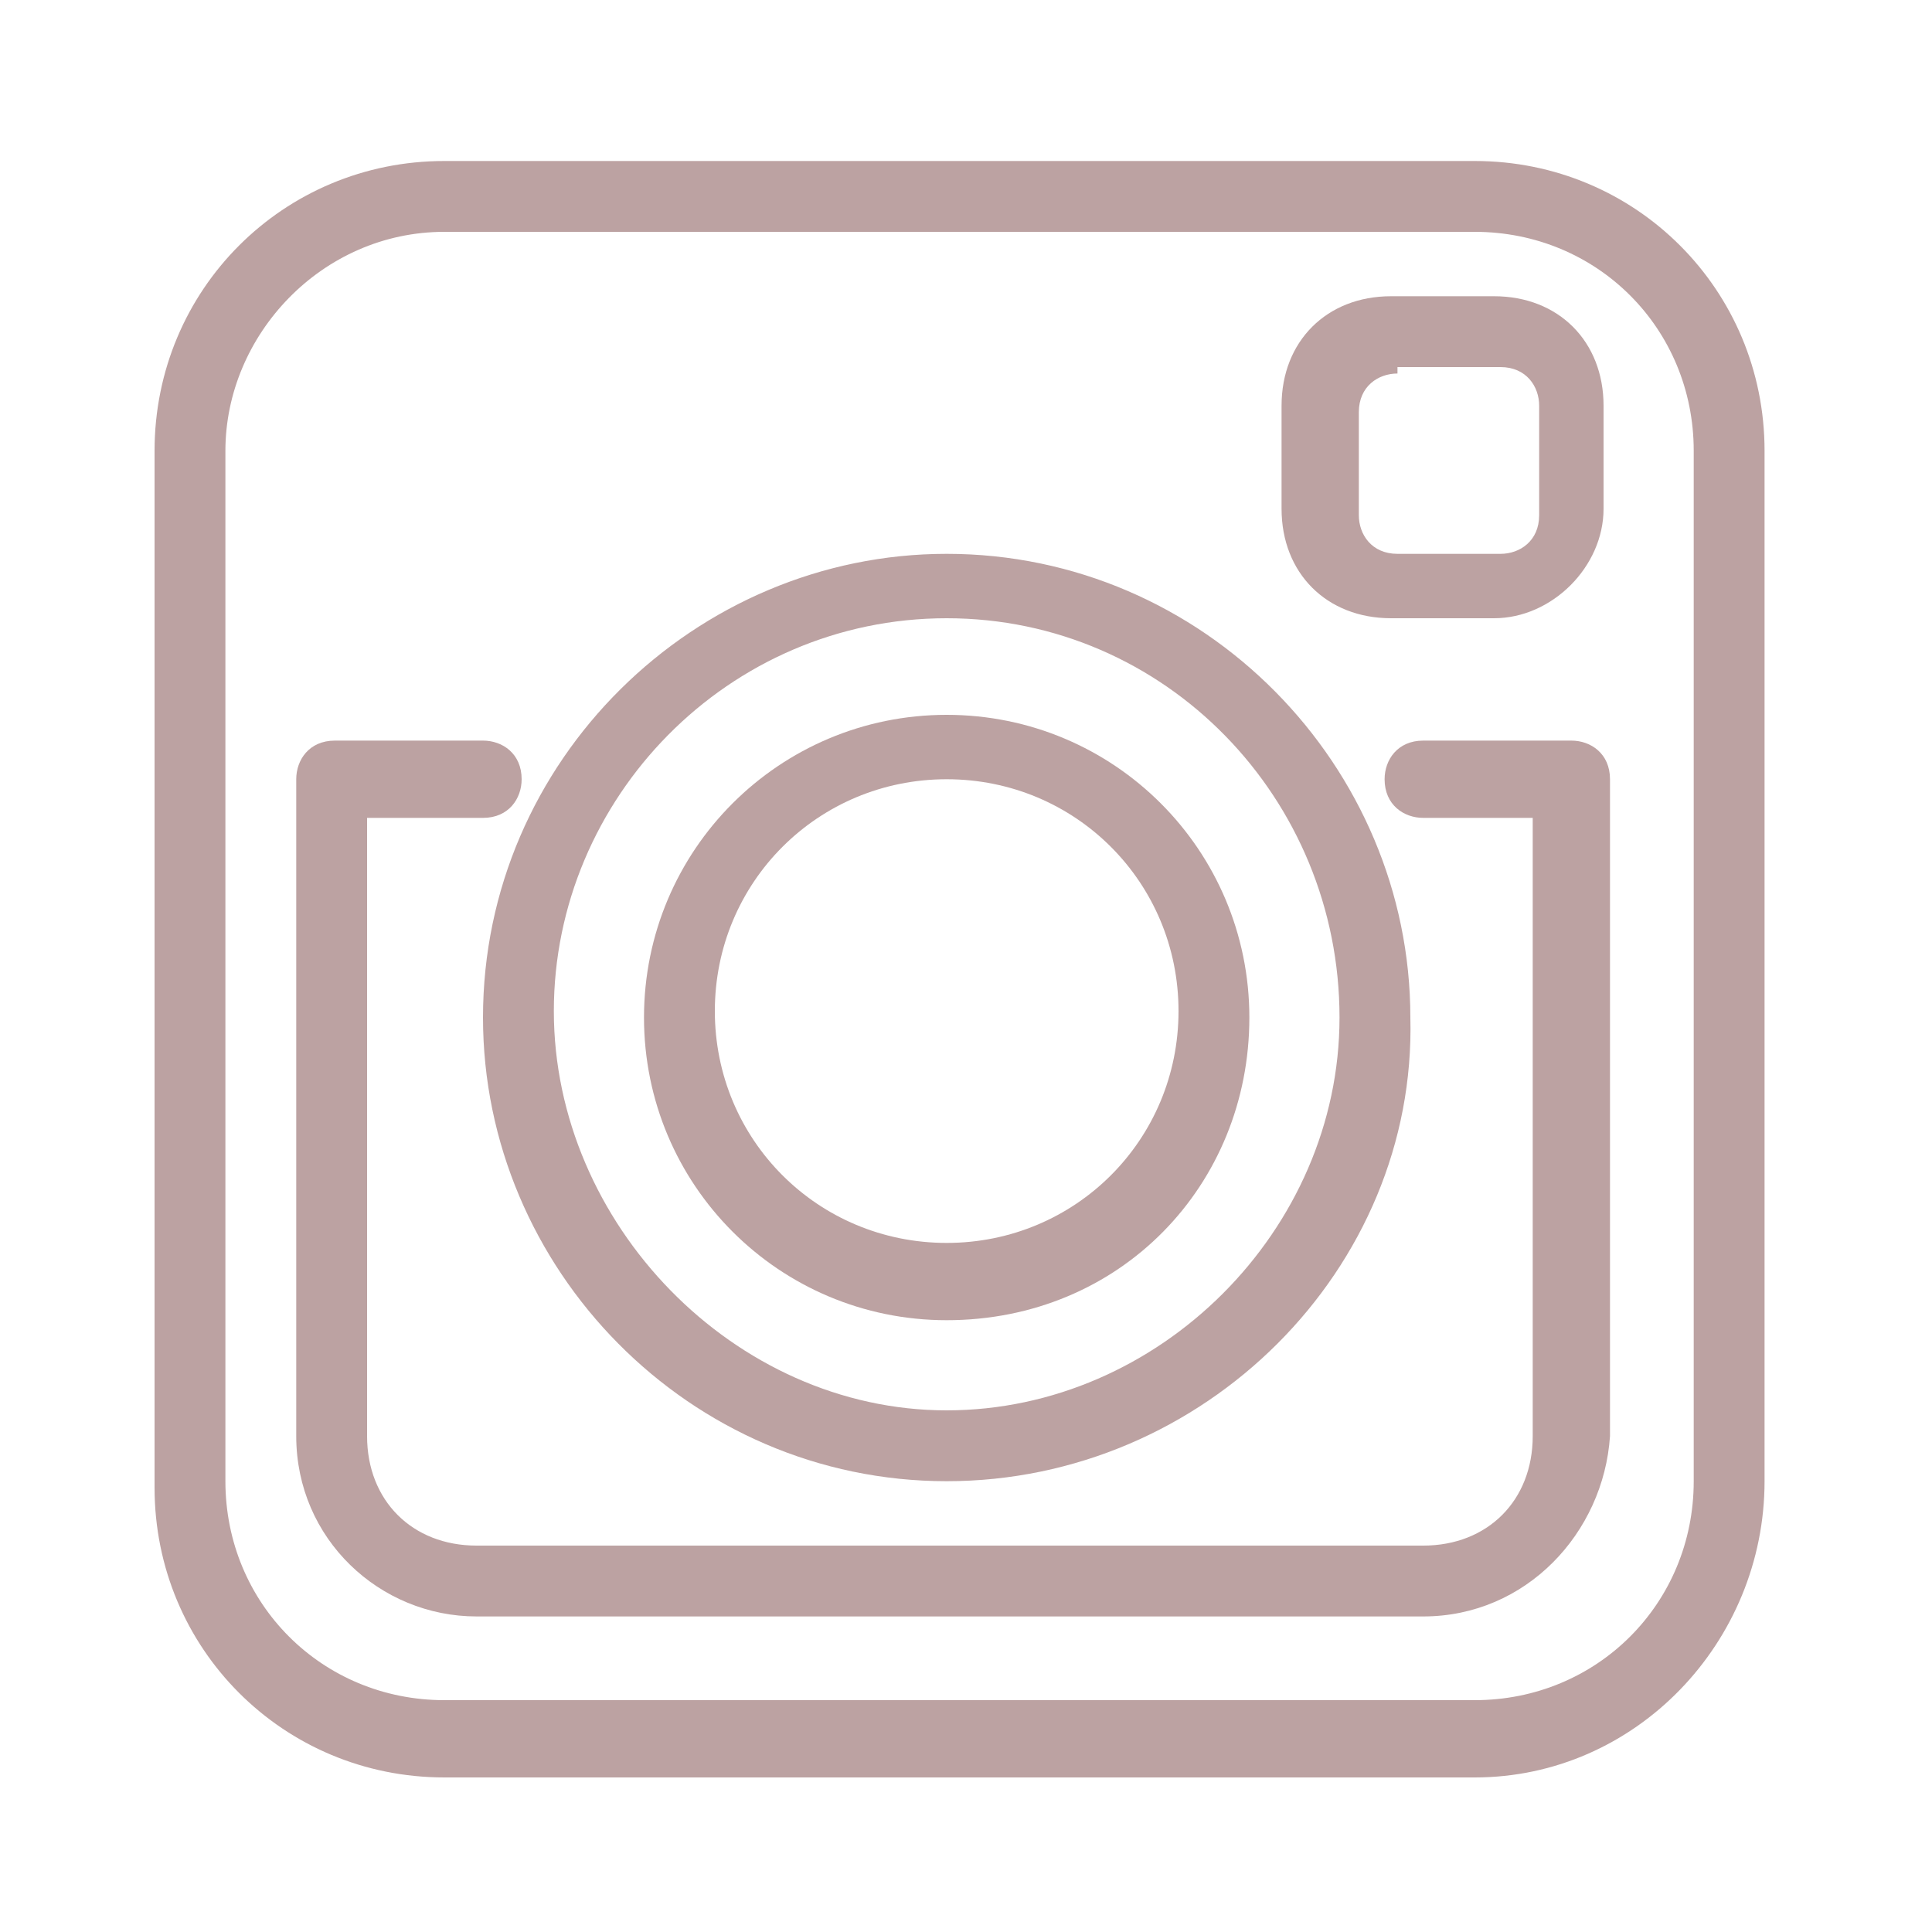
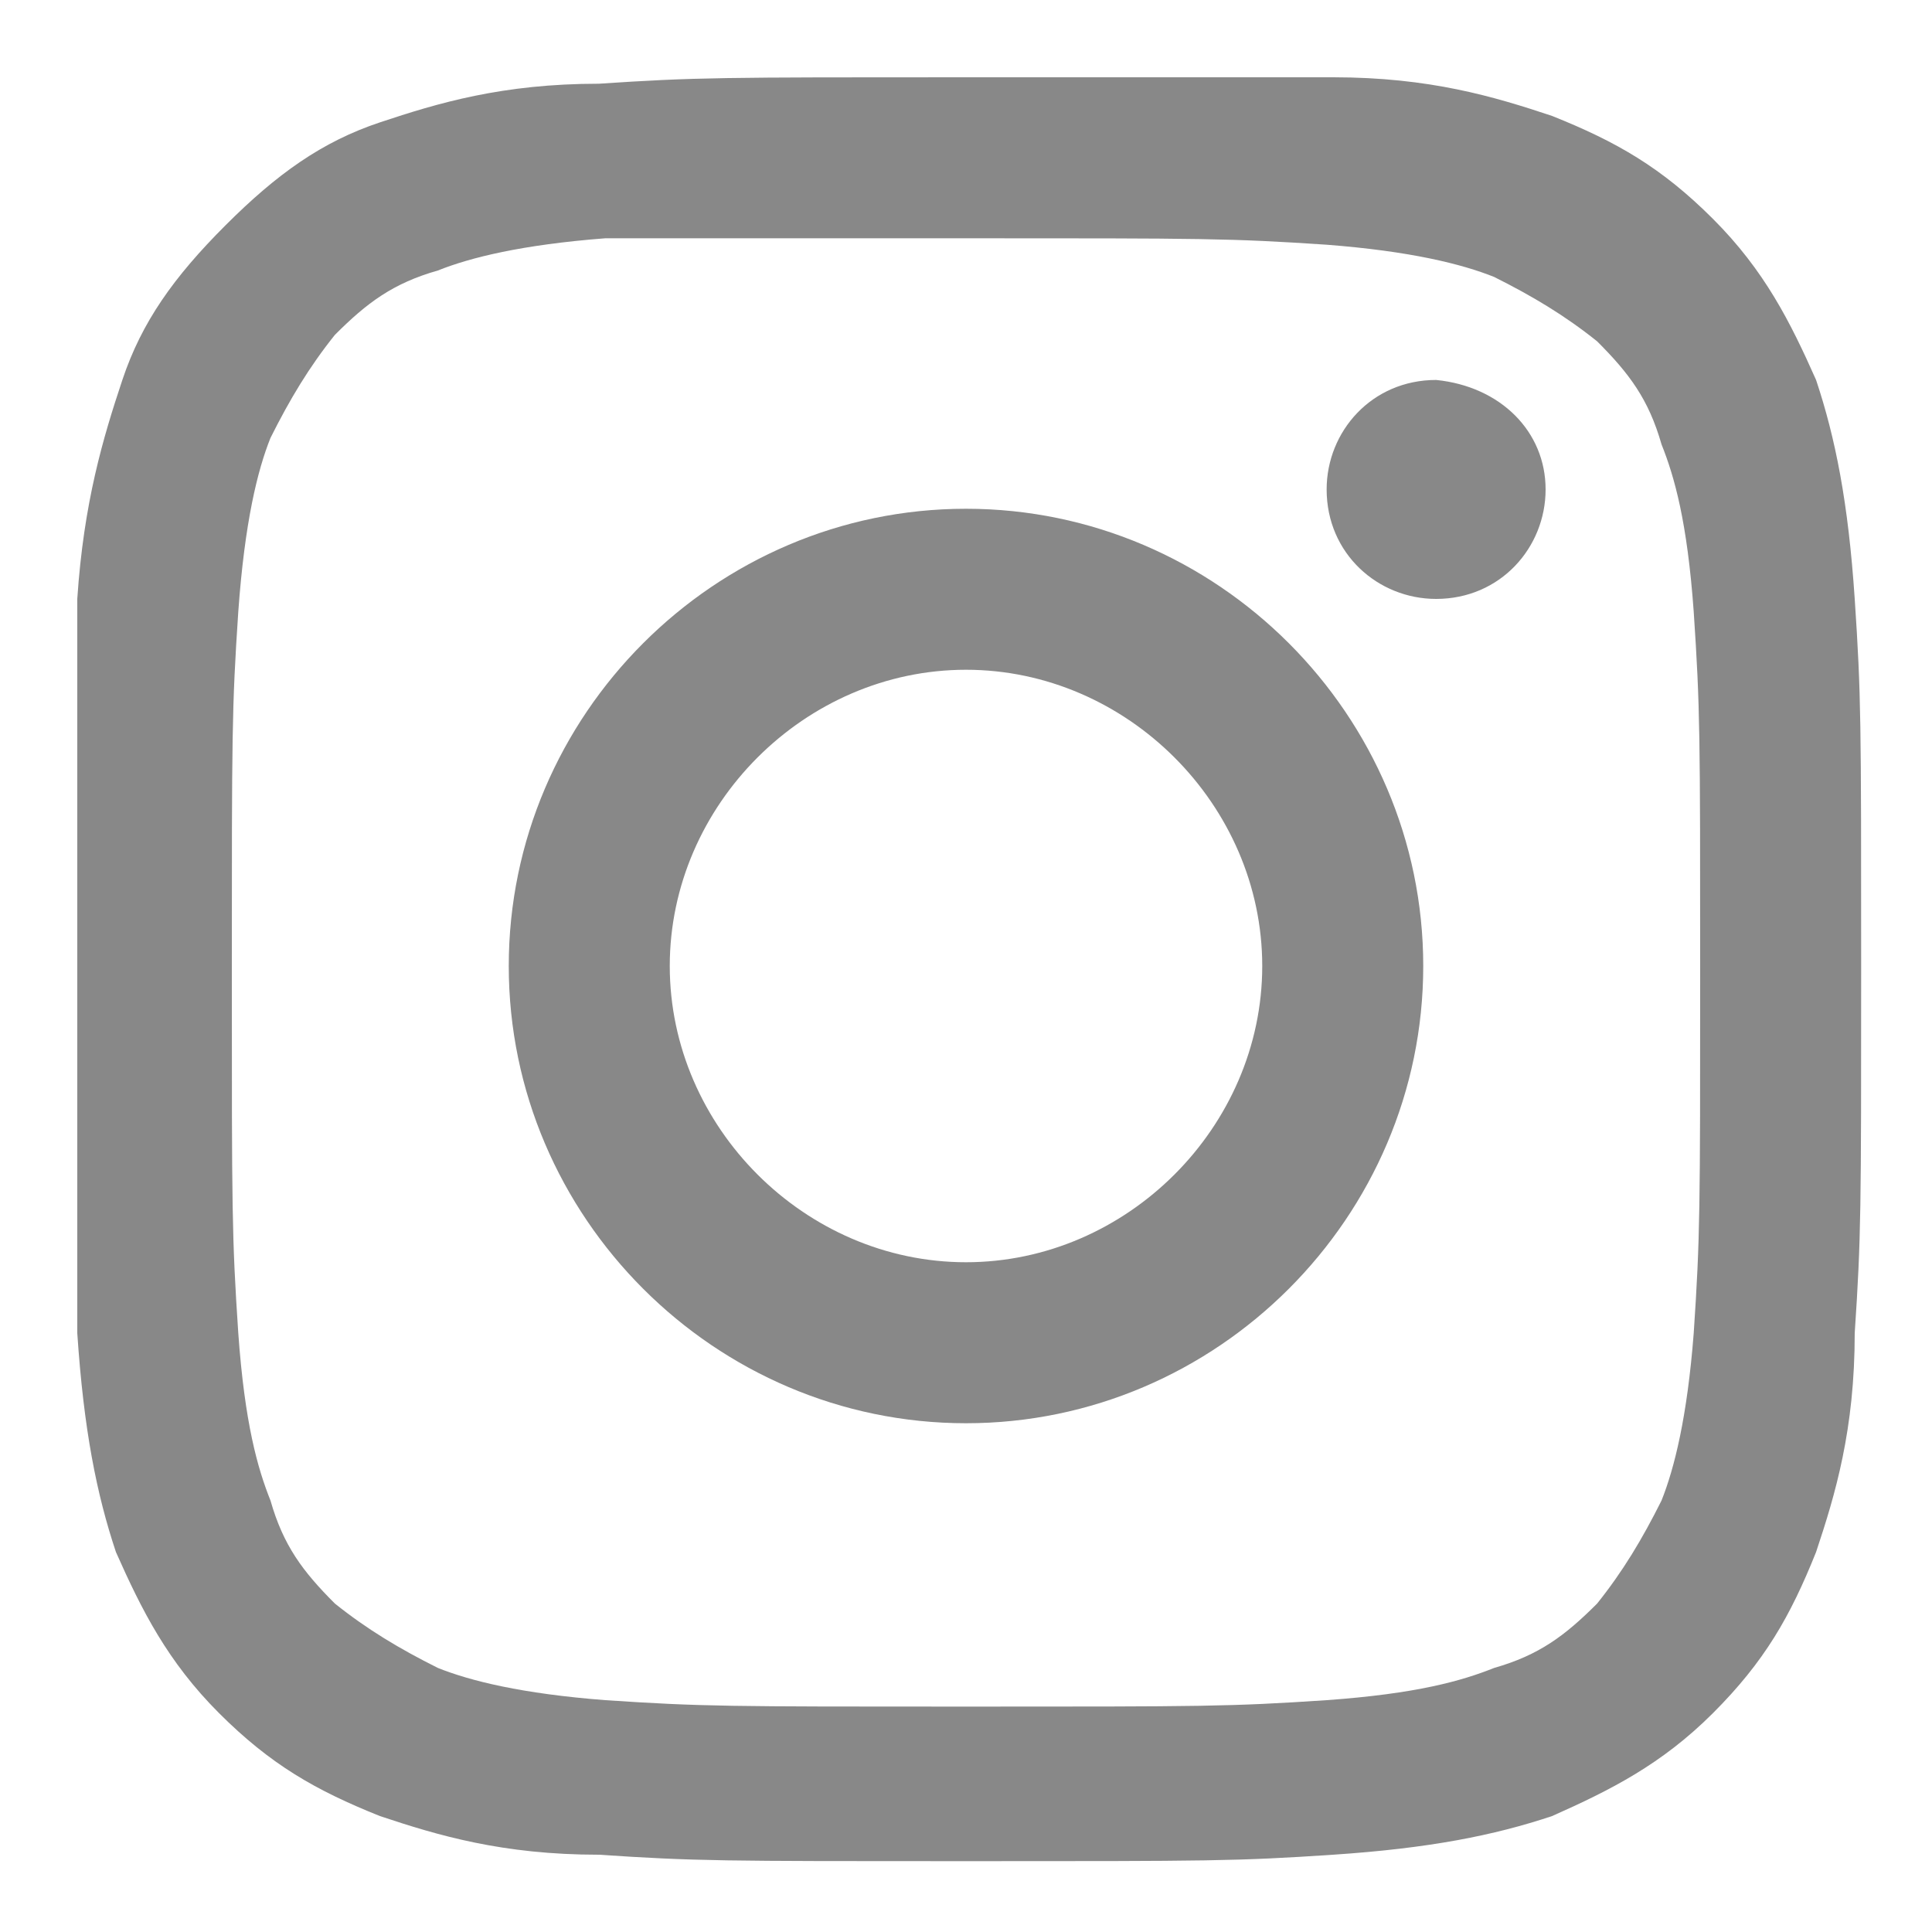
- <svg xmlns="http://www.w3.org/2000/svg" id="Layer_1" width="30" height="30" viewBox="0 0 30 30">
-   <style>.st0{fill:#bca2a2}</style>
-   <path class="st0" d="M6.9 3.6C5 3.6 3.5 5.2 3.5 7v16c0 1.9 1.5 3.4 3.4 3.4h16c1.9 0 3.4-1.5 3.4-3.4V7c0-1.9-1.5-3.4-3.4-3.4h-16zm16 24h-16c-2.5 0-4.5-2-4.5-4.5V7c0-2.5 2-4.5 4.5-4.5h16c2.5 0 4.5 2 4.5 4.5v16c0 2.5-2 4.6-4.5 4.6z" />
-   <path class="st0" d="M14.7 12.1c-2 0-3.6 1.6-3.6 3.6s1.6 3.6 3.6 3.6 3.6-1.6 3.6-3.6-1.6-3.6-3.6-3.6m0 8.4c-2.6 0-4.7-2.1-4.7-4.7s2.1-4.7 4.7-4.7 4.7 2.1 4.7 4.7-2 4.7-4.7 4.7" />
-   <path class="st0" d="M14.7 9.6c-3.4 0-6.1 2.8-6.1 6.1s2.8 6.2 6.1 6.2 6.1-2.8 6.1-6.1c0-3.4-2.7-6.2-6.1-6.2m0 13.4c-4 0-7.2-3.3-7.2-7.2 0-4 3.3-7.2 7.2-7.2 4 0 7.2 3.3 7.2 7.2.1 3.9-3.2 7.2-7.2 7.2m7-17.2c-.3 0-.6.2-.6.6V8c0 .3.2.6.6.6h1.6c.3 0 .6-.2.6-.6V6.3c0-.3-.2-.6-.6-.6h-1.6v.1zm1.5 3.8h-1.6c-1 0-1.7-.7-1.7-1.7V6.3c0-1 .7-1.7 1.7-1.7h1.6c1 0 1.7.7 1.7 1.7v1.6c0 .9-.8 1.7-1.7 1.7z" />
-   <path class="st0" d="M22.1 25.1H7.4c-1.5 0-2.8-1.2-2.8-2.8 0 0 0 0 0-.1V12.1c0-.3.2-.6.6-.6h2.3c.3 0 .6.2.6.6 0 .3-.2.6-.6.6H5.7v9.6c0 1 .7 1.7 1.7 1.7h14.7c1 0 1.7-.7 1.7-1.7v-9.6h-1.7c-.3 0-.6-.2-.6-.6 0-.3.2-.6.6-.6h2.3c.3 0 .6.2.6.6v10.2c-.1 1.5-1.3 2.8-2.9 2.8" />
+ <svg xmlns="http://www.w3.org/2000/svg" xmlns:xlink="http://www.w3.org/1999/xlink" id="Layer_1" width="30" height="30" viewBox="0 0 30 30">
+   <style>.st0{clip-path:url(#SVGID_1_);fill:#888}</style>
+   <defs>
+     <path id="SVGID_3_" d="M1.2 1.2h27.7v27.7H1.2z" />
+   </defs>
+   <clipPath id="SVGID_1_">
+     <use xlink:href="#SVGID_3_" overflow="visible" />
+   </clipPath>
+   <path class="st0" d="M15 3.7c3.7 0 4.1 0 5.6.1 1.3.1 2.1.3 2.6.5.6.3 1.1.6 1.6 1 .5.5.8.9 1 1.6.2.5.4 1.2.5 2.6.1 1.5.1 1.9.1 5.6 0 3.7 0 4.1-.1 5.6-.1 1.3-.3 2.1-.5 2.6-.3.6-.6 1.1-1 1.6-.5.5-.9.8-1.6 1-.5.2-1.2.4-2.6.5-1.5.1-1.9.1-5.6.1-3.7 0-4.1 0-5.6-.1-1.3-.1-2.1-.3-2.6-.5-.6-.3-1.1-.6-1.6-1-.5-.5-.8-.9-1-1.6-.2-.5-.4-1.2-.5-2.6-.1-1.5-.1-1.9-.1-5.6 0-3.7 0-4.1.1-5.6.1-1.4.3-2.2.5-2.7.3-.6.6-1.1 1-1.6.5-.5.9-.8 1.6-1 .5-.2 1.3-.4 2.6-.5 1.5 0 1.9 0 5.6 0m0-2.5c-3.8 0-4.2 0-5.7.1-1.5 0-2.5.3-3.4.6-.9.3-1.6.8-2.4 1.6-.8.8-1.3 1.5-1.6 2.4-.3.9-.6 1.9-.7 3.4-.1 1.5-.1 1.9-.1 5.7 0 3.8 0 4.2.1 5.7s.3 2.5.6 3.4c.4.9.8 1.7 1.6 2.5s1.5 1.2 2.5 1.6c.9.3 1.9.6 3.4.6 1.5.1 1.9.1 5.7.1 3.8 0 4.2 0 5.7-.1s2.5-.3 3.4-.6c.9-.4 1.7-.8 2.5-1.6s1.2-1.5 1.6-2.5c.3-.9.6-1.9.6-3.4.1-1.5.1-1.9.1-5.7 0-3.8 0-4.2-.1-5.7s-.3-2.5-.6-3.4c-.4-.9-.8-1.7-1.6-2.5s-1.5-1.2-2.5-1.6c-.9-.3-1.9-.6-3.4-.6s-1.9 0-5.7 0" />
+   <path class="st0" d="M15 7.9c-3.9 0-7.1 3.2-7.1 7.1 0 3.9 3.2 7.1 7.1 7.1 3.9 0 7.1-3.2 7.1-7.1 0-3.9-3.2-7.1-7.1-7.1m0 11.7c-2.5 0-4.6-2.1-4.6-4.6 0-2.5 2.1-4.6 4.6-4.6 2.5 0 4.6 2.1 4.6 4.6 0 2.5-2.1 4.6-4.6 4.6m9-12c0 .9-.7 1.7-1.7 1.7-.9 0-1.7-.7-1.7-1.7 0-.9.7-1.7 1.7-1.7 1 .1 1.7.8 1.7 1.7" />
</svg>
